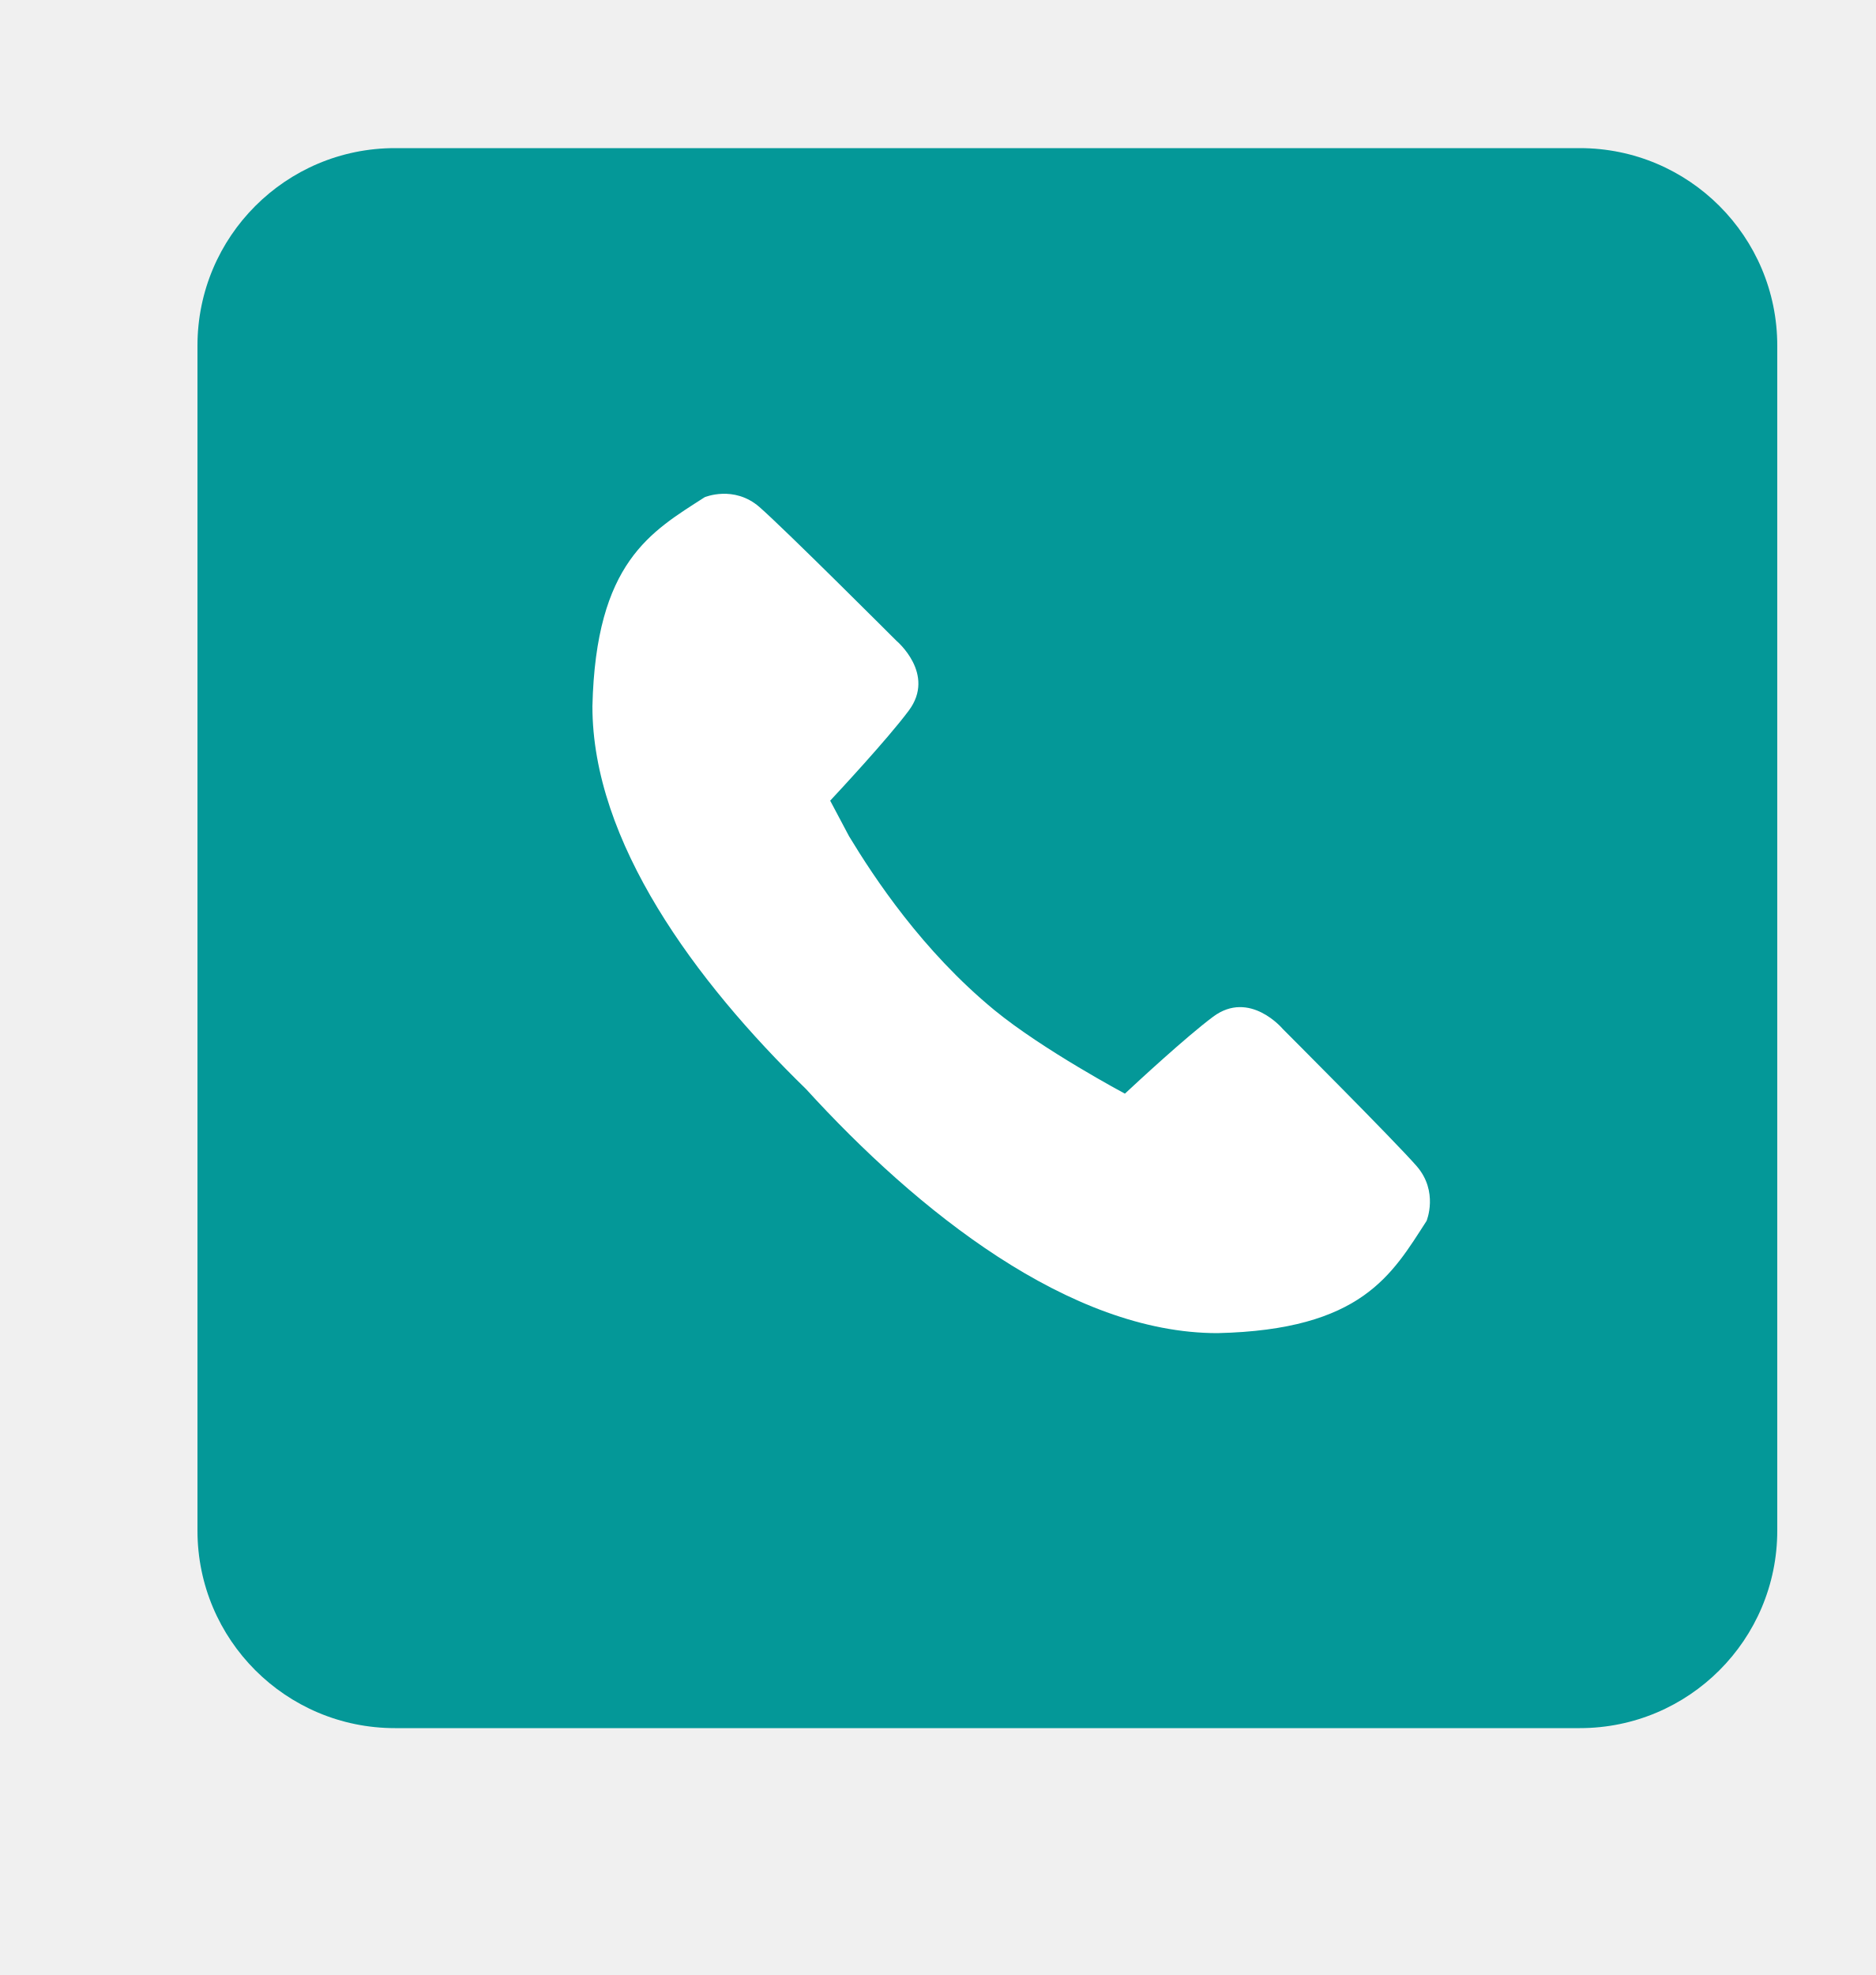
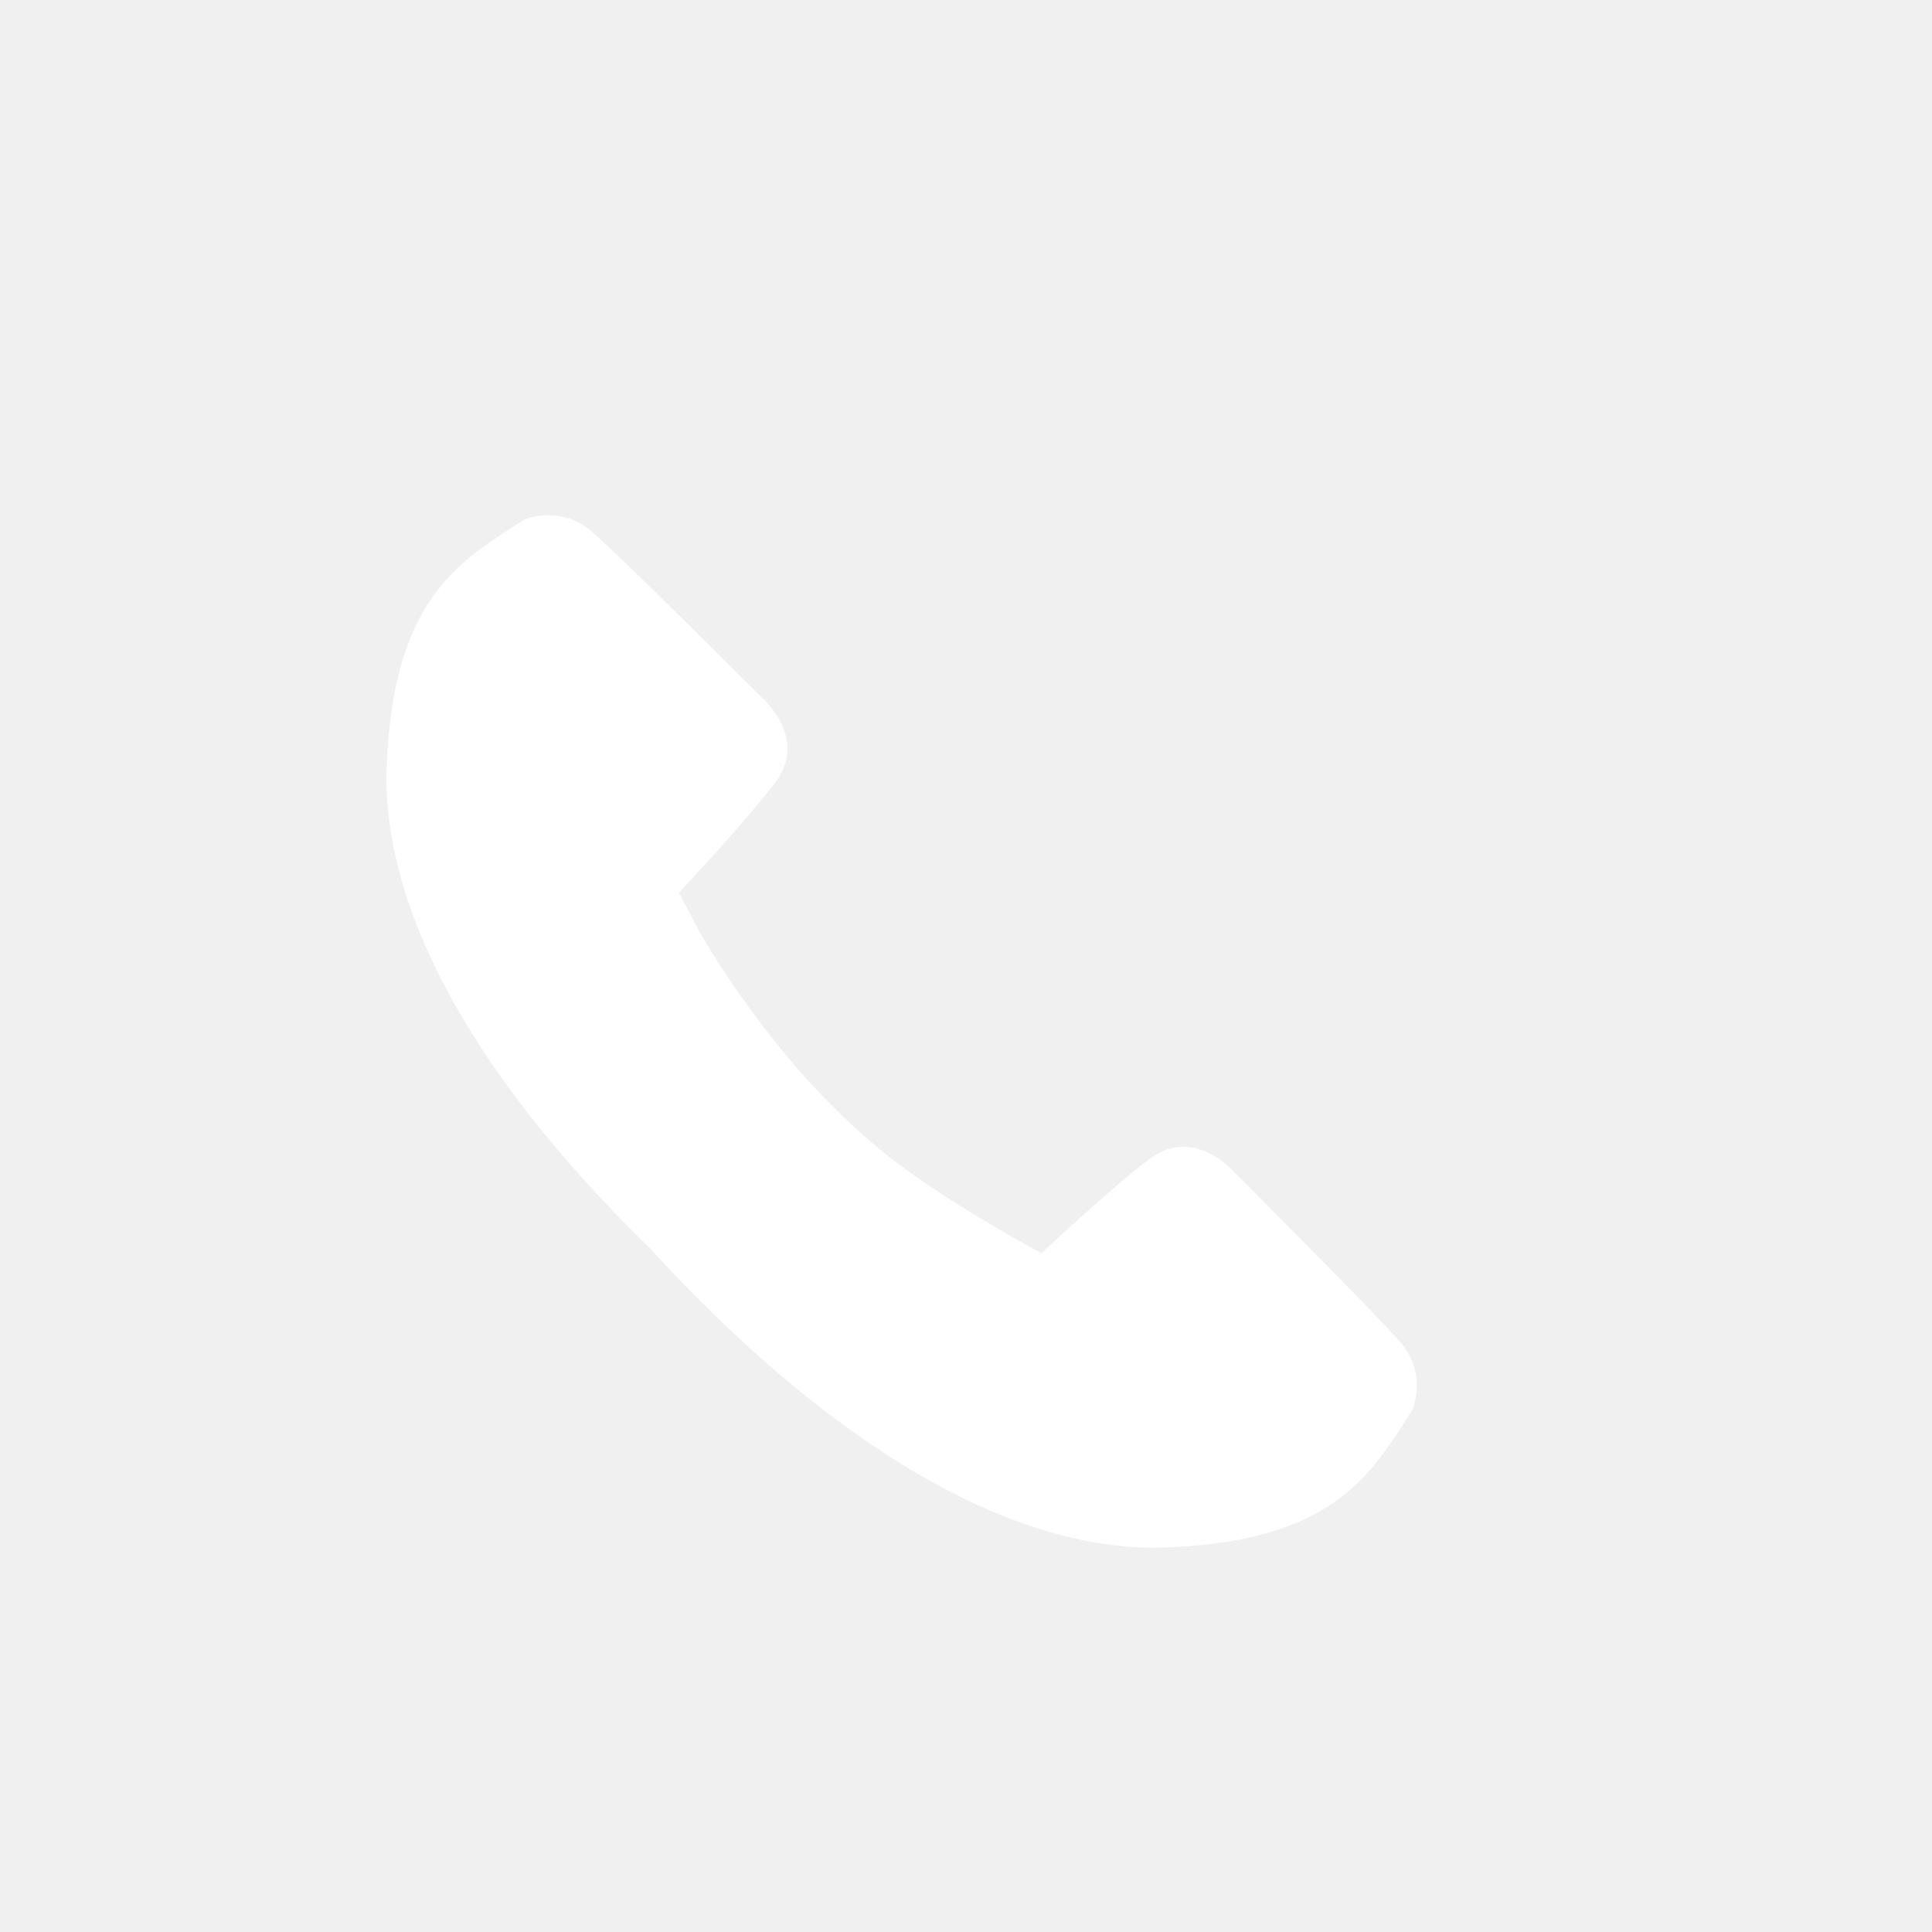
- <svg xmlns="http://www.w3.org/2000/svg" width="19" height="20" viewBox="0 0 19 20" fill="none">
-   <rect x="2" y="1.5" width="16" height="16" rx="2" fill="#049898" />
-   <path d="M10.07 10.228C9.341 9.628 8.854 8.889 8.599 8.468L8.408 8.108C8.474 8.037 8.983 7.492 9.204 7.196C9.481 6.825 9.079 6.489 9.079 6.489C9.079 6.489 7.949 5.359 7.691 5.134C7.433 4.91 7.137 5.035 7.137 5.035C6.595 5.384 6.034 5.689 6 7.152C5.999 8.522 7.039 9.934 8.163 11.028C9.289 12.263 10.836 13.501 12.331 13.5C13.794 13.467 14.098 12.905 14.448 12.364C14.448 12.364 14.572 12.067 14.348 11.809C14.124 11.552 12.993 10.421 12.993 10.421C12.993 10.421 12.658 10.019 12.286 10.296C12.009 10.503 11.513 10.963 11.393 11.075C11.393 11.075 10.562 10.632 10.07 10.228Z" fill="white" />
+ <svg xmlns="http://www.w3.org/2000/svg" width="15" height="15" viewBox="0 0 15 15" fill="none">
+   <path d="M6.839 8.93C6.151 8.365 5.692 7.668 5.451 7.271L5.271 6.931C5.334 6.864 5.814 6.35 6.022 6.071C6.283 5.721 5.904 5.405 5.904 5.405C5.904 5.405 4.838 4.338 4.595 4.127C4.352 3.915 4.072 4.033 4.072 4.033C3.561 4.363 3.032 4.65 3 6.029C2.999 7.321 3.98 8.654 5.04 9.685C6.102 10.85 7.561 12.018 8.971 12.017C10.351 11.985 10.637 11.456 10.967 10.945C10.967 10.945 11.085 10.666 10.873 10.422C10.662 10.179 9.595 9.113 9.595 9.113C9.595 9.113 9.279 8.734 8.929 8.995C8.668 9.19 8.199 9.624 8.086 9.73C8.086 9.73 7.302 9.312 6.839 8.93Z" fill="white" />
</svg>
